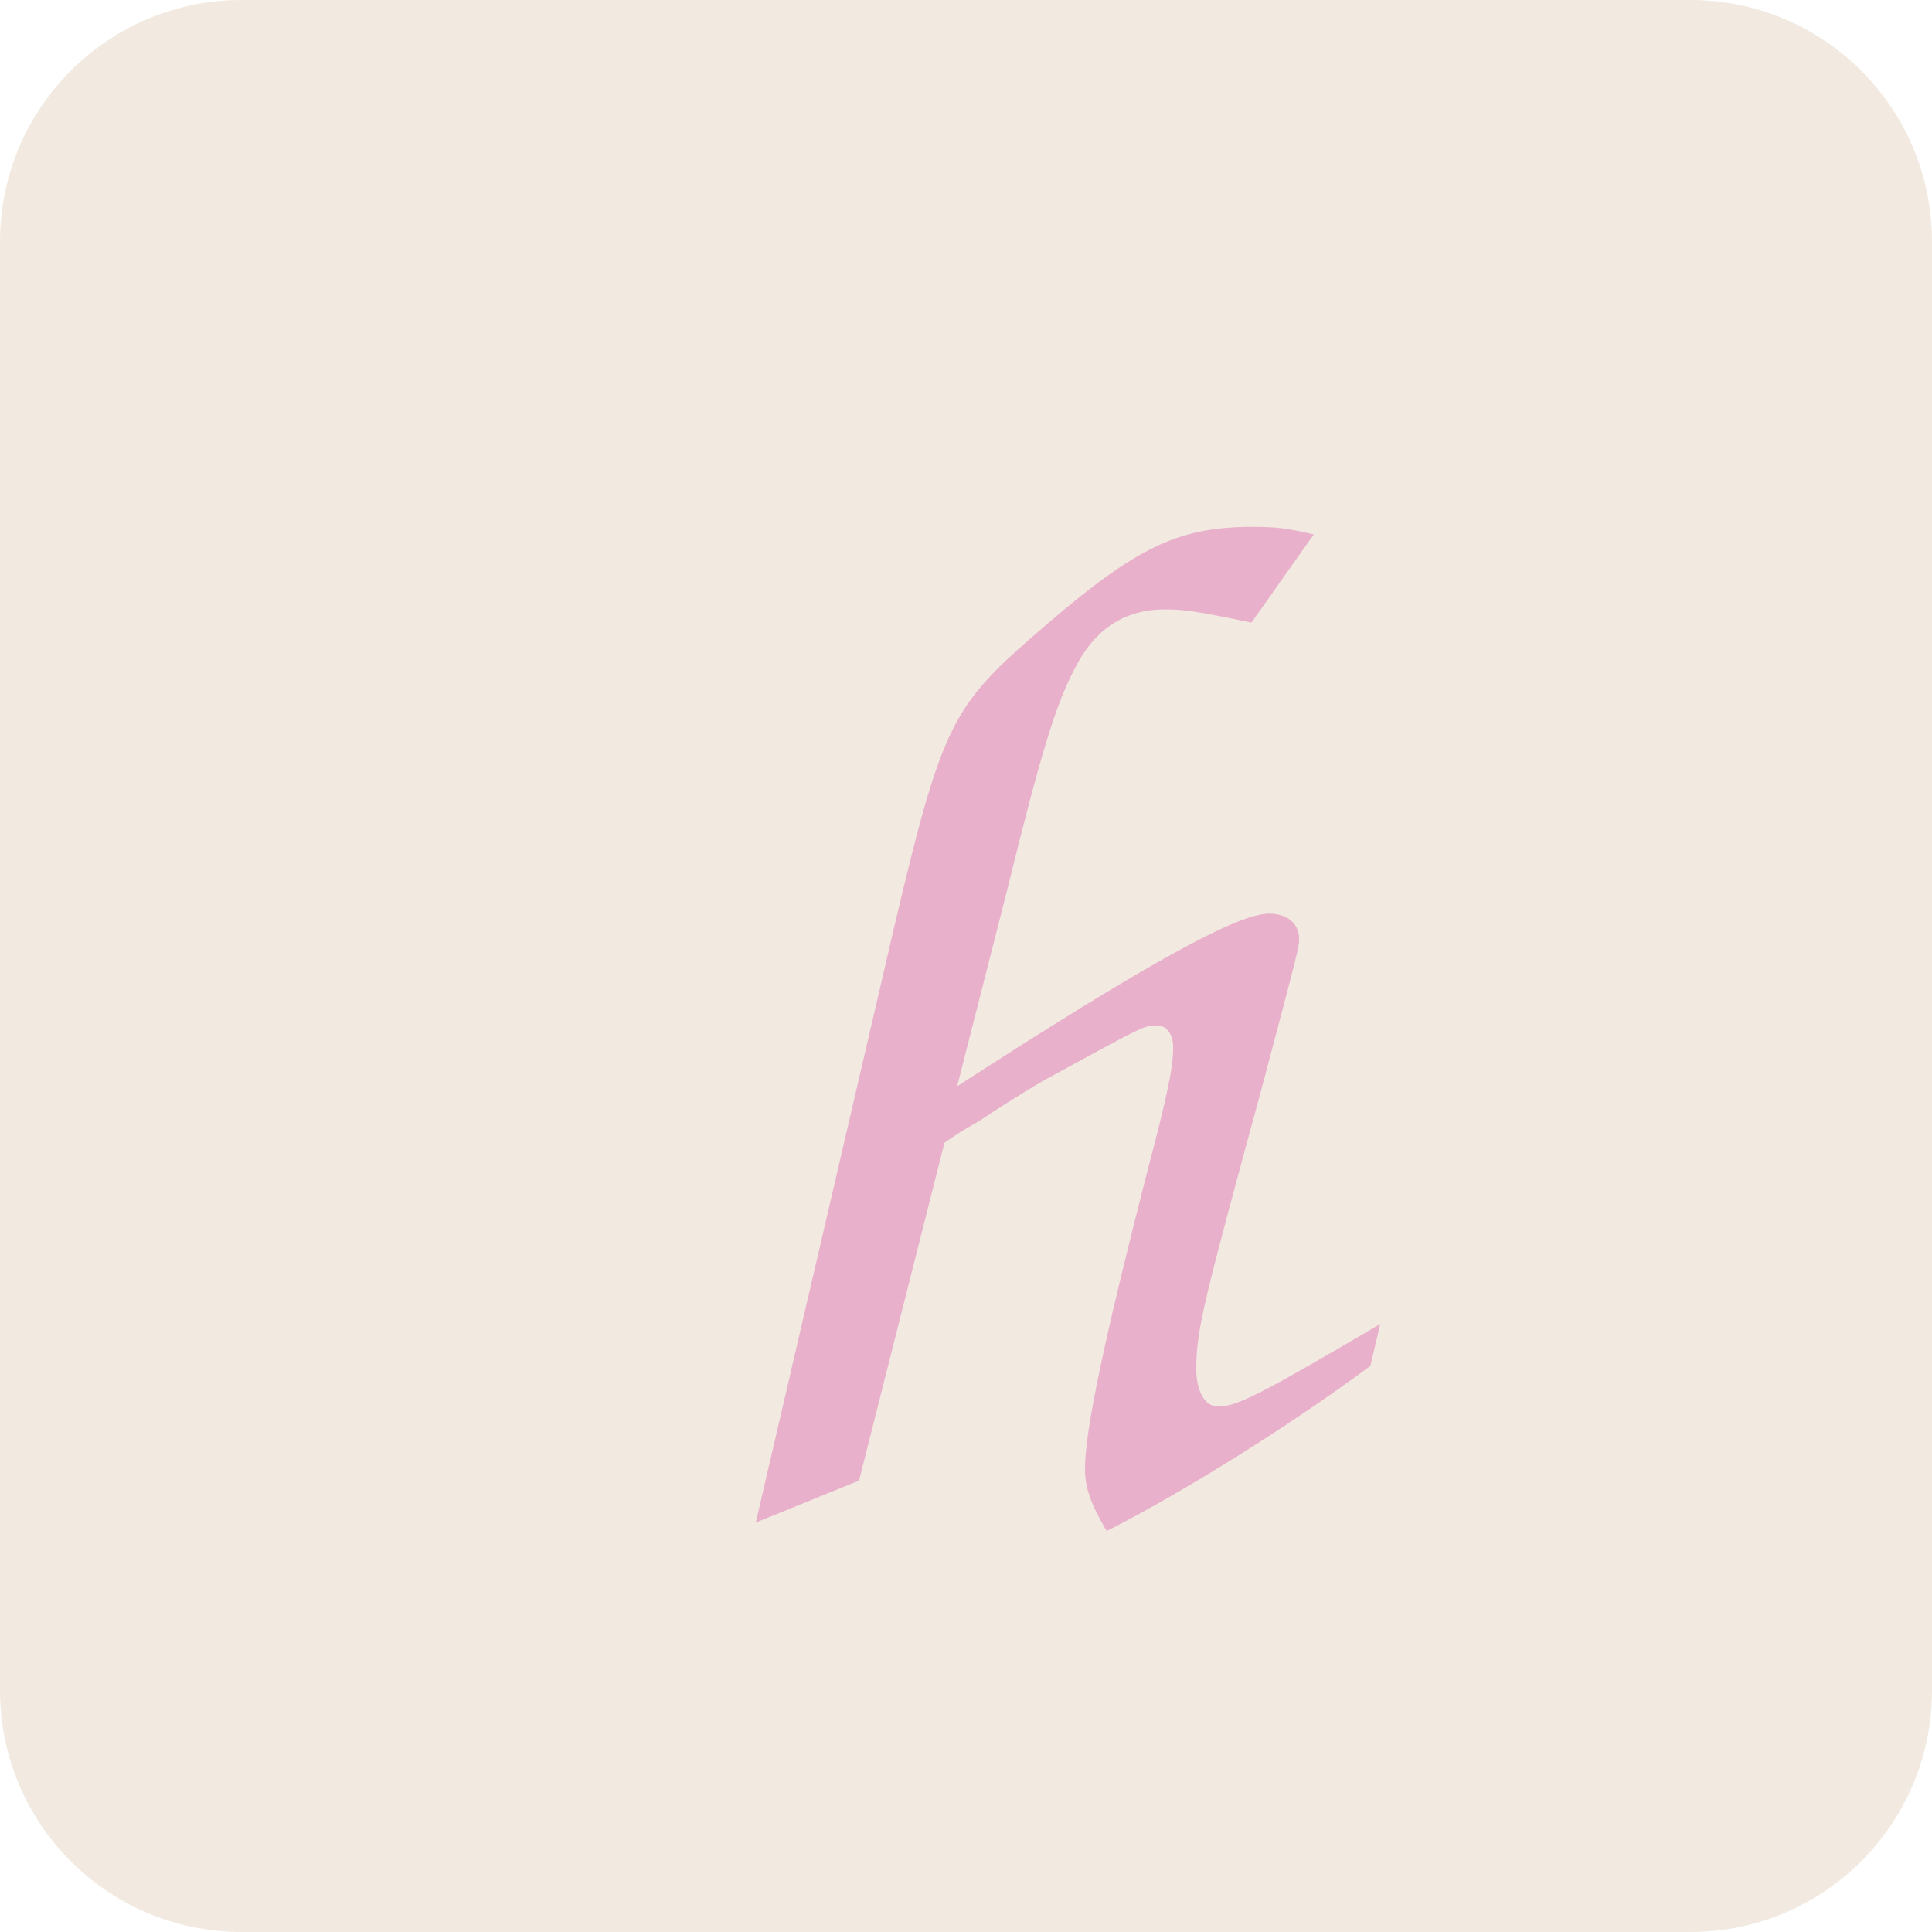
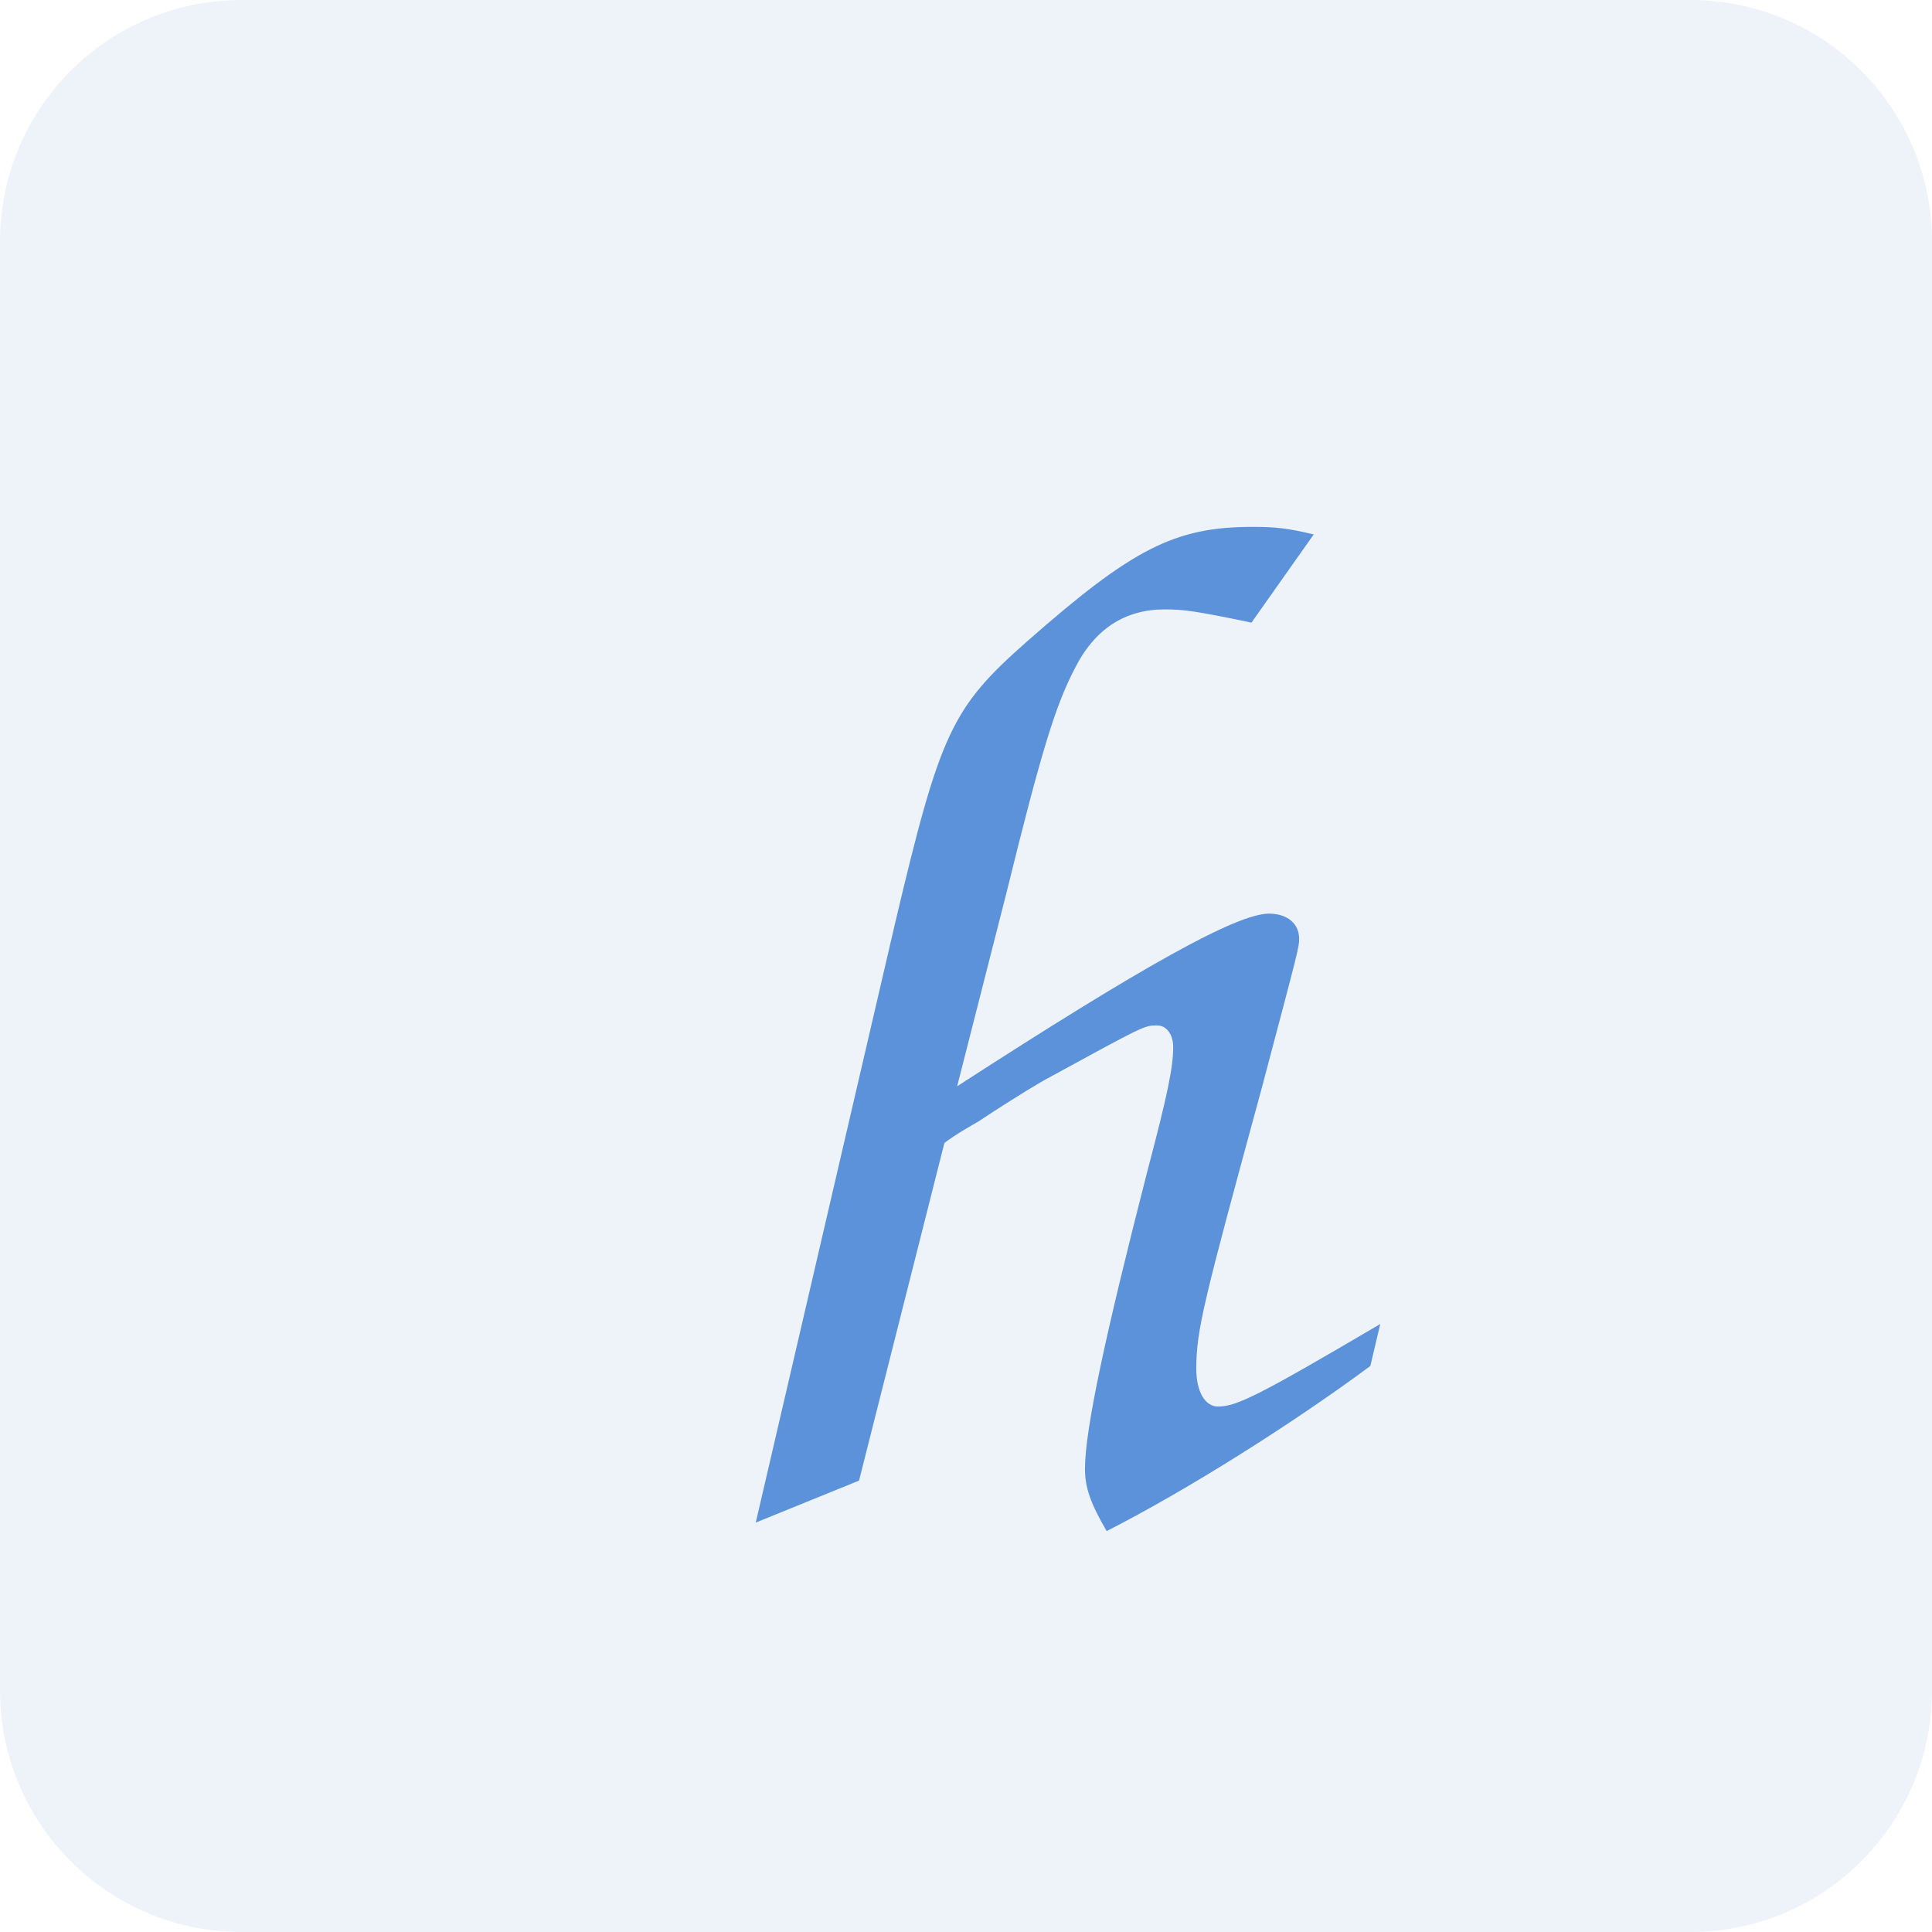
<svg xmlns="http://www.w3.org/2000/svg" viewBox="0 0 64 64">
-   <rect width="64" height="64" rx="8" fill="#F2EAE0" />
-   <text x="32" y="50" text-anchor="middle" font-family="'Rubik Bubbles', 'Bagel Fat One', cursive" font-size="48" font-weight="400" fill="#E8B0CB">h</text>
+   <rect width="64" height="64" rx="8" fill="#EEF3F9" />
+   <text x="32" y="50" text-anchor="middle" font-family="'Rubik Bubbles', 'Bagel Fat One', cursive" font-size="48" font-weight="400" fill="#5B92D9">h</text>
</svg>
